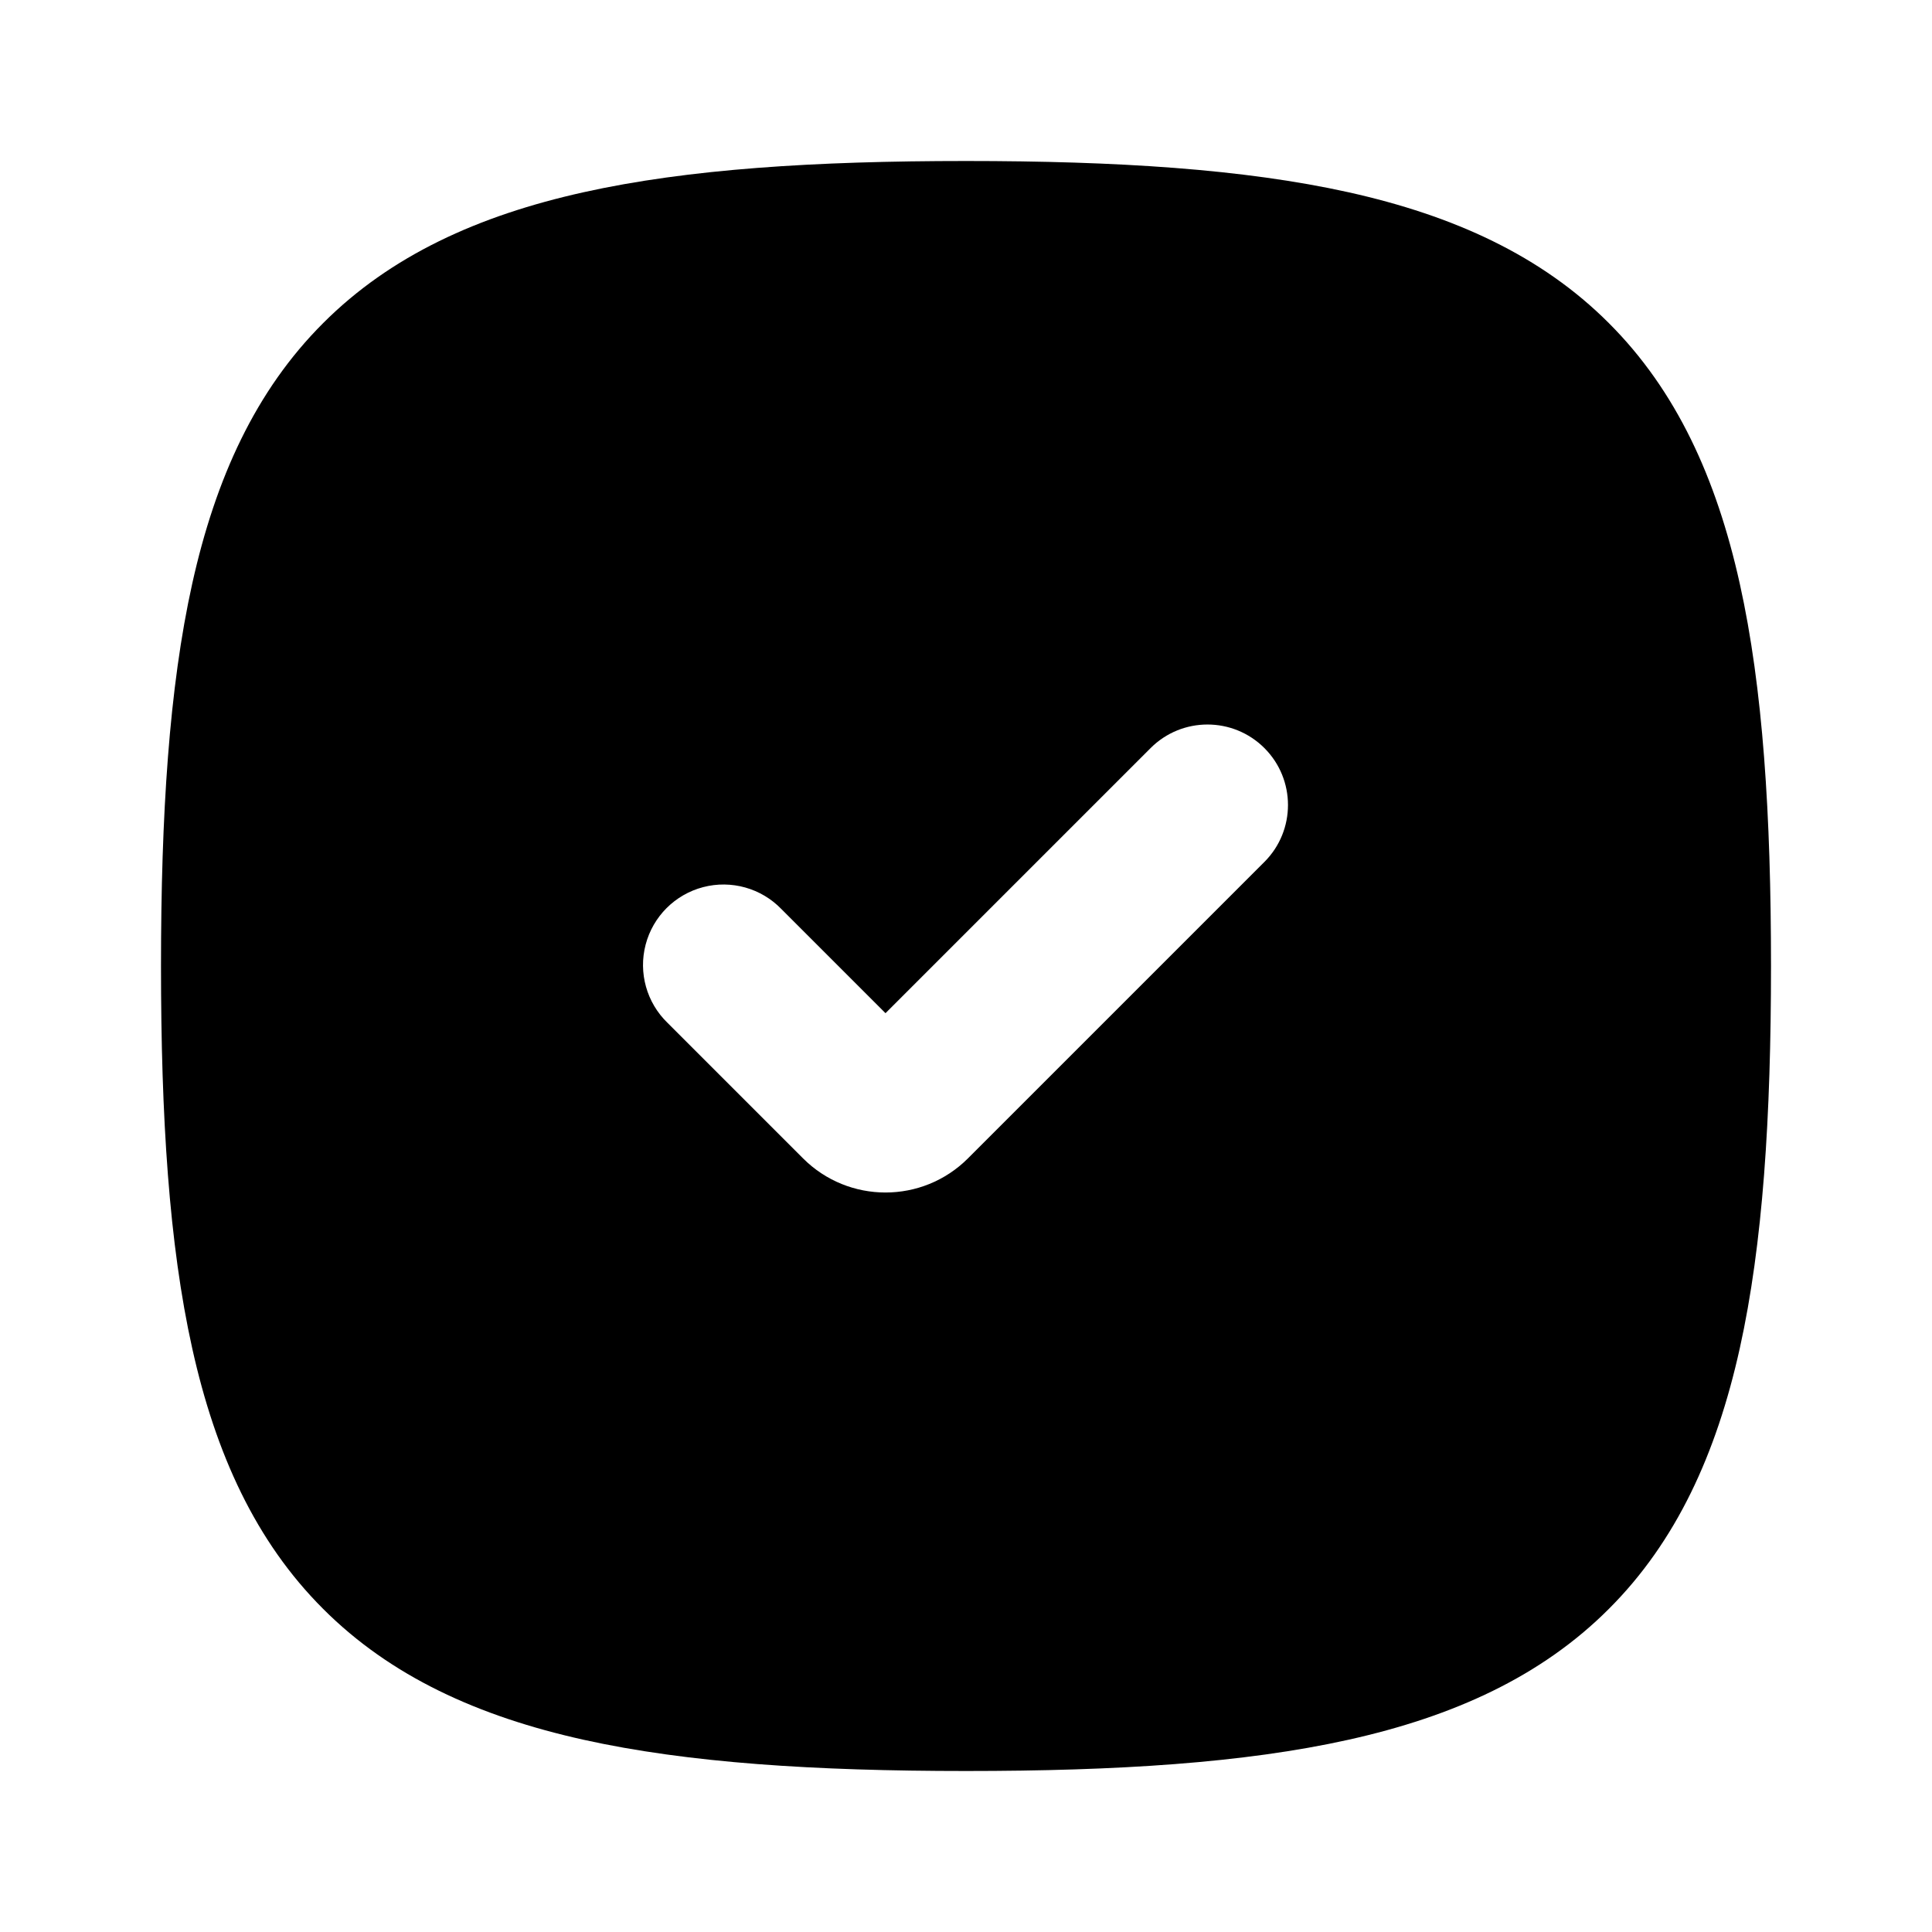
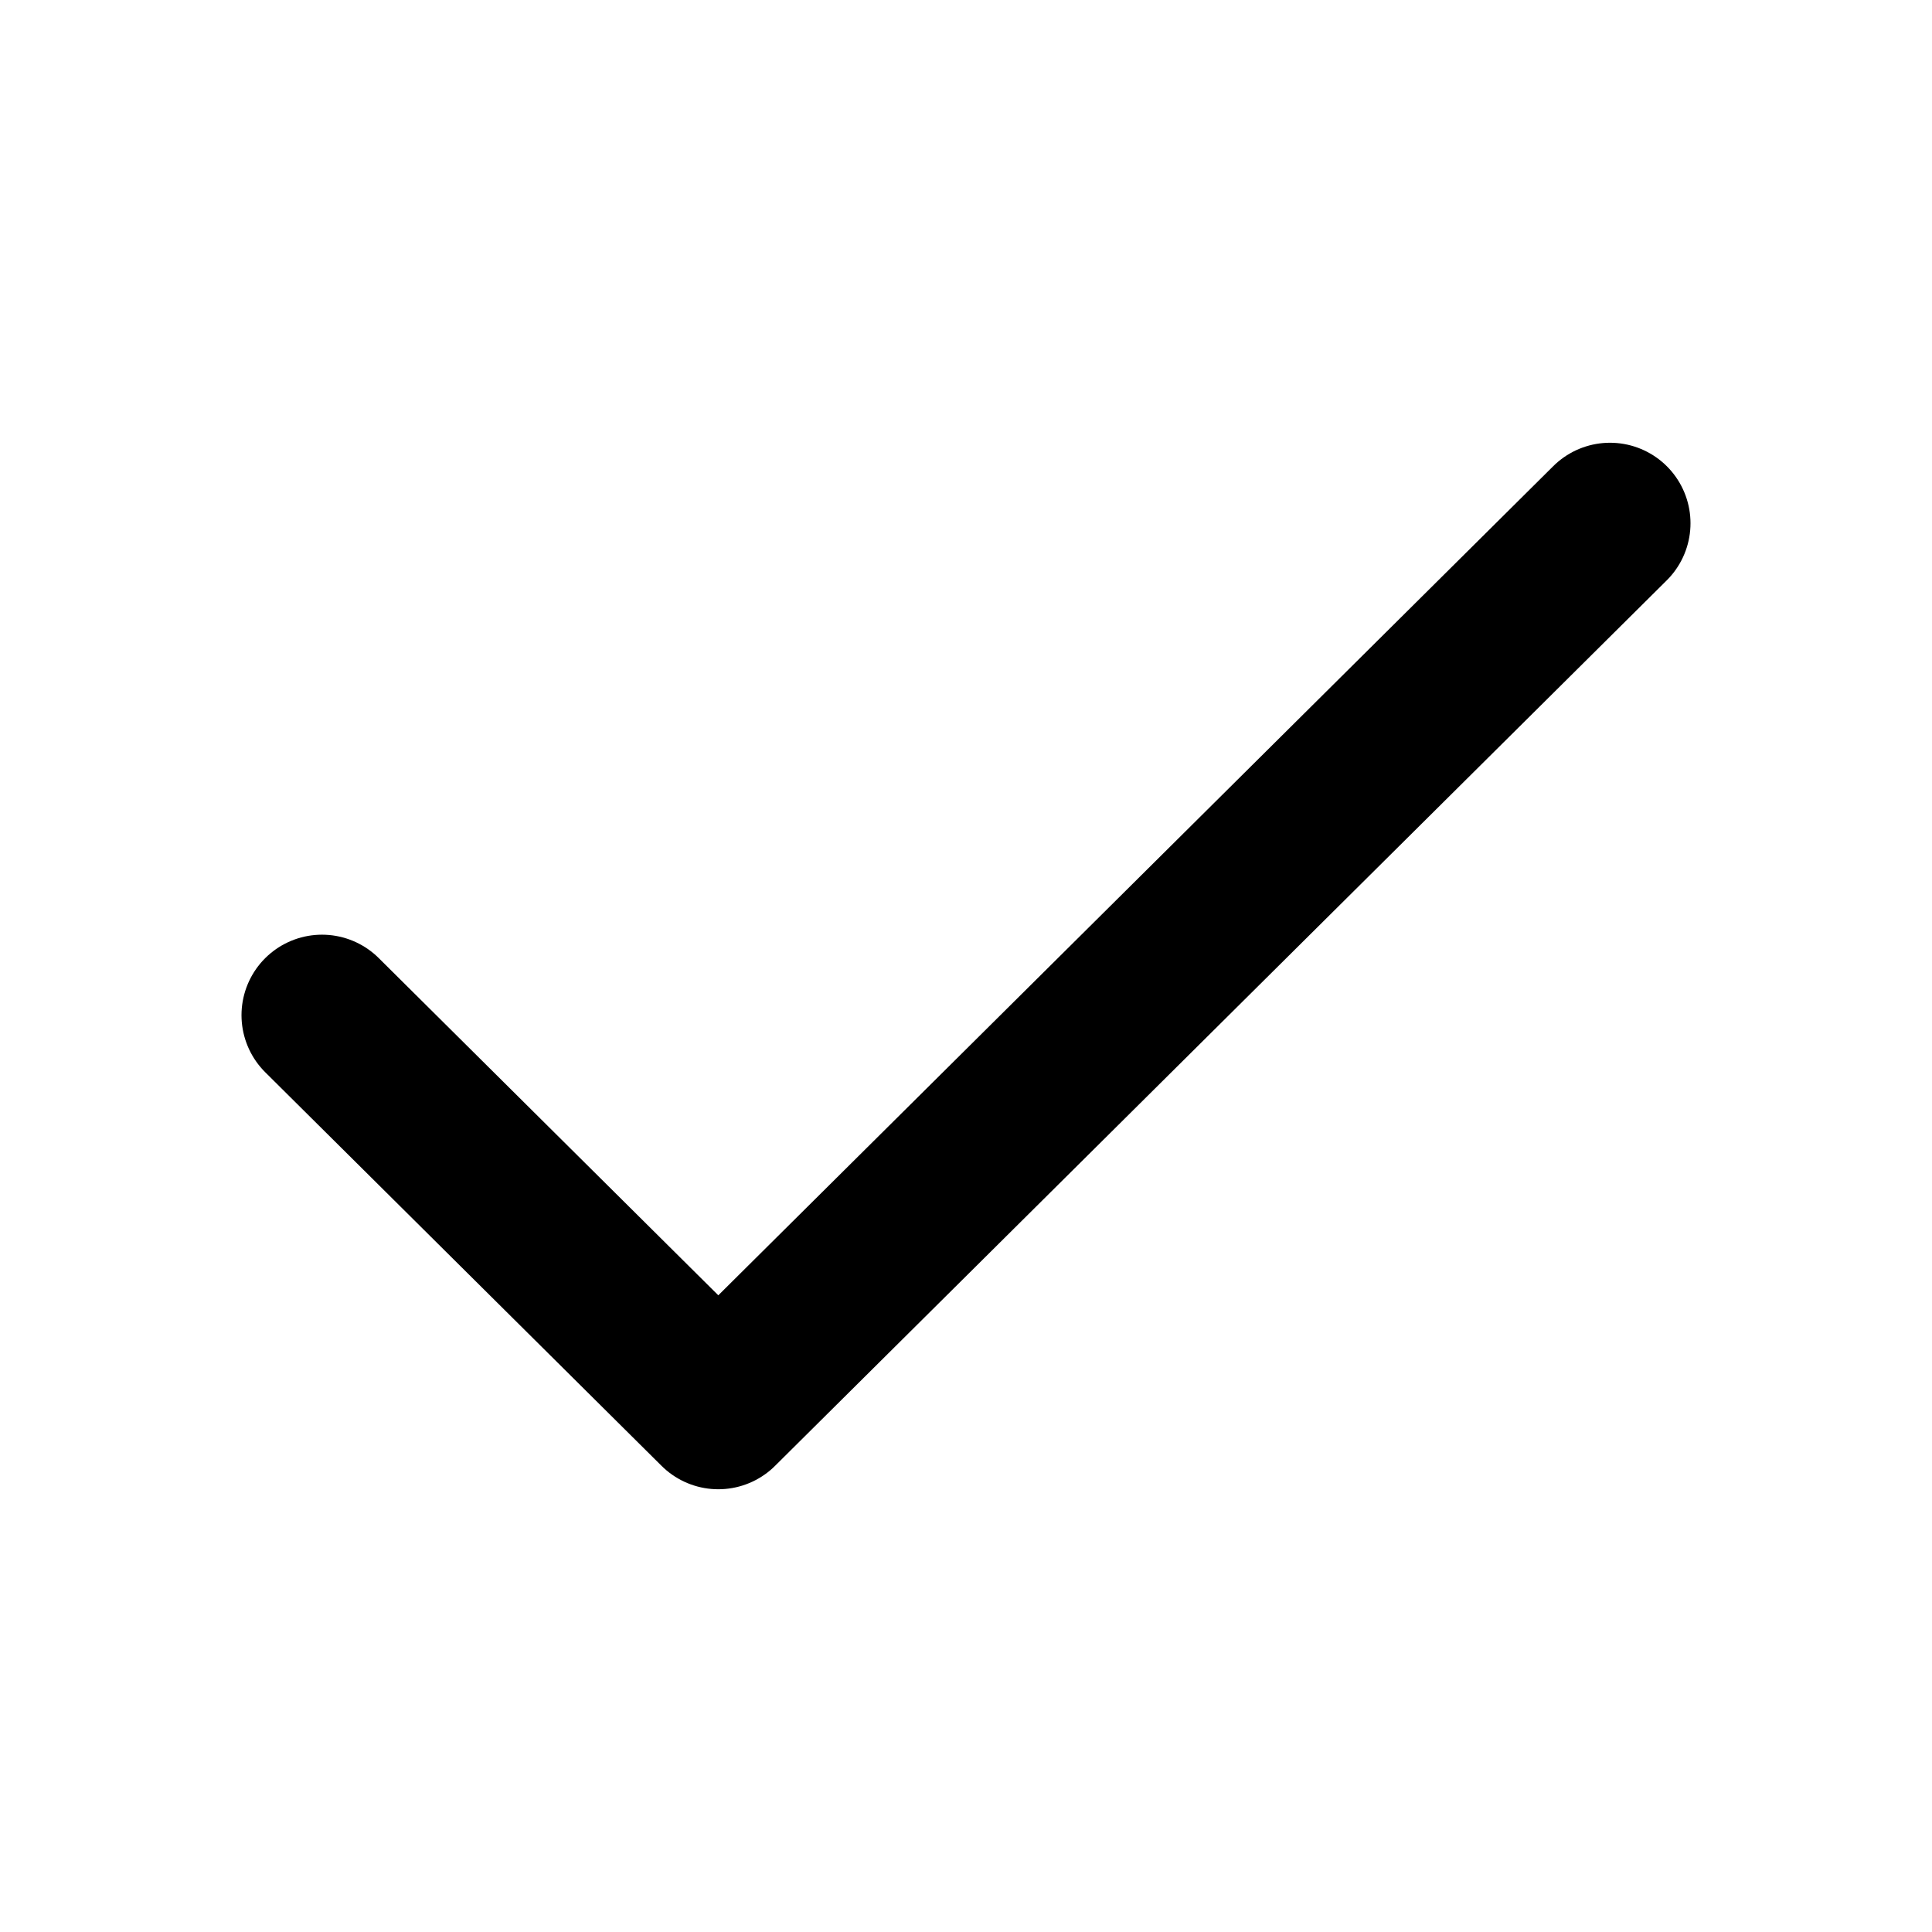
<svg xmlns="http://www.w3.org/2000/svg" width="800" height="800" fill="none" viewBox="0 0 24 24">
-   <path d="M0 0h24v24H0z" />
-   <path fill="currentColor" fill-rule="evenodd" d="M7.25 2.388C8.55 2.099 10.124 2 12 2s3.451.1 4.75.388c1.31.291 2.399.788 3.236 1.626.838.837 1.335 1.926 1.626 3.236C21.901 8.55 22 10.124 22 12s-.1 3.451-.388 4.75c-.291 1.31-.788 2.399-1.626 3.236-.837.838-1.926 1.335-3.236 1.626-1.299.289-2.874.388-4.75.388s-3.451-.1-4.75-.388c-1.31-.291-2.399-.788-3.236-1.626-.838-.837-1.335-1.926-1.626-3.236C2.099 15.45 2 13.876 2 12s.1-3.451.388-4.75c.291-1.31.788-2.399 1.626-3.236.837-.838 1.926-1.335 3.236-1.626Zm8.457 6.905a1 1 0 0 1 0 1.414l-3.683 3.683a1.449 1.449 0 0 1-2.048 0L11 13.366 9.976 14.39l-1.683-1.683a1 1 0 1 1 1.414-1.414L11 12.586l3.293-3.293a1 1 0 0 1 1.414 0Z" clip-rule="evenodd" />
+   <path stroke="#000" stroke-linecap="round" stroke-linejoin="round" stroke-width="2" d="M4 12.611 8.923 17.5 20 6.5" />
</svg>
